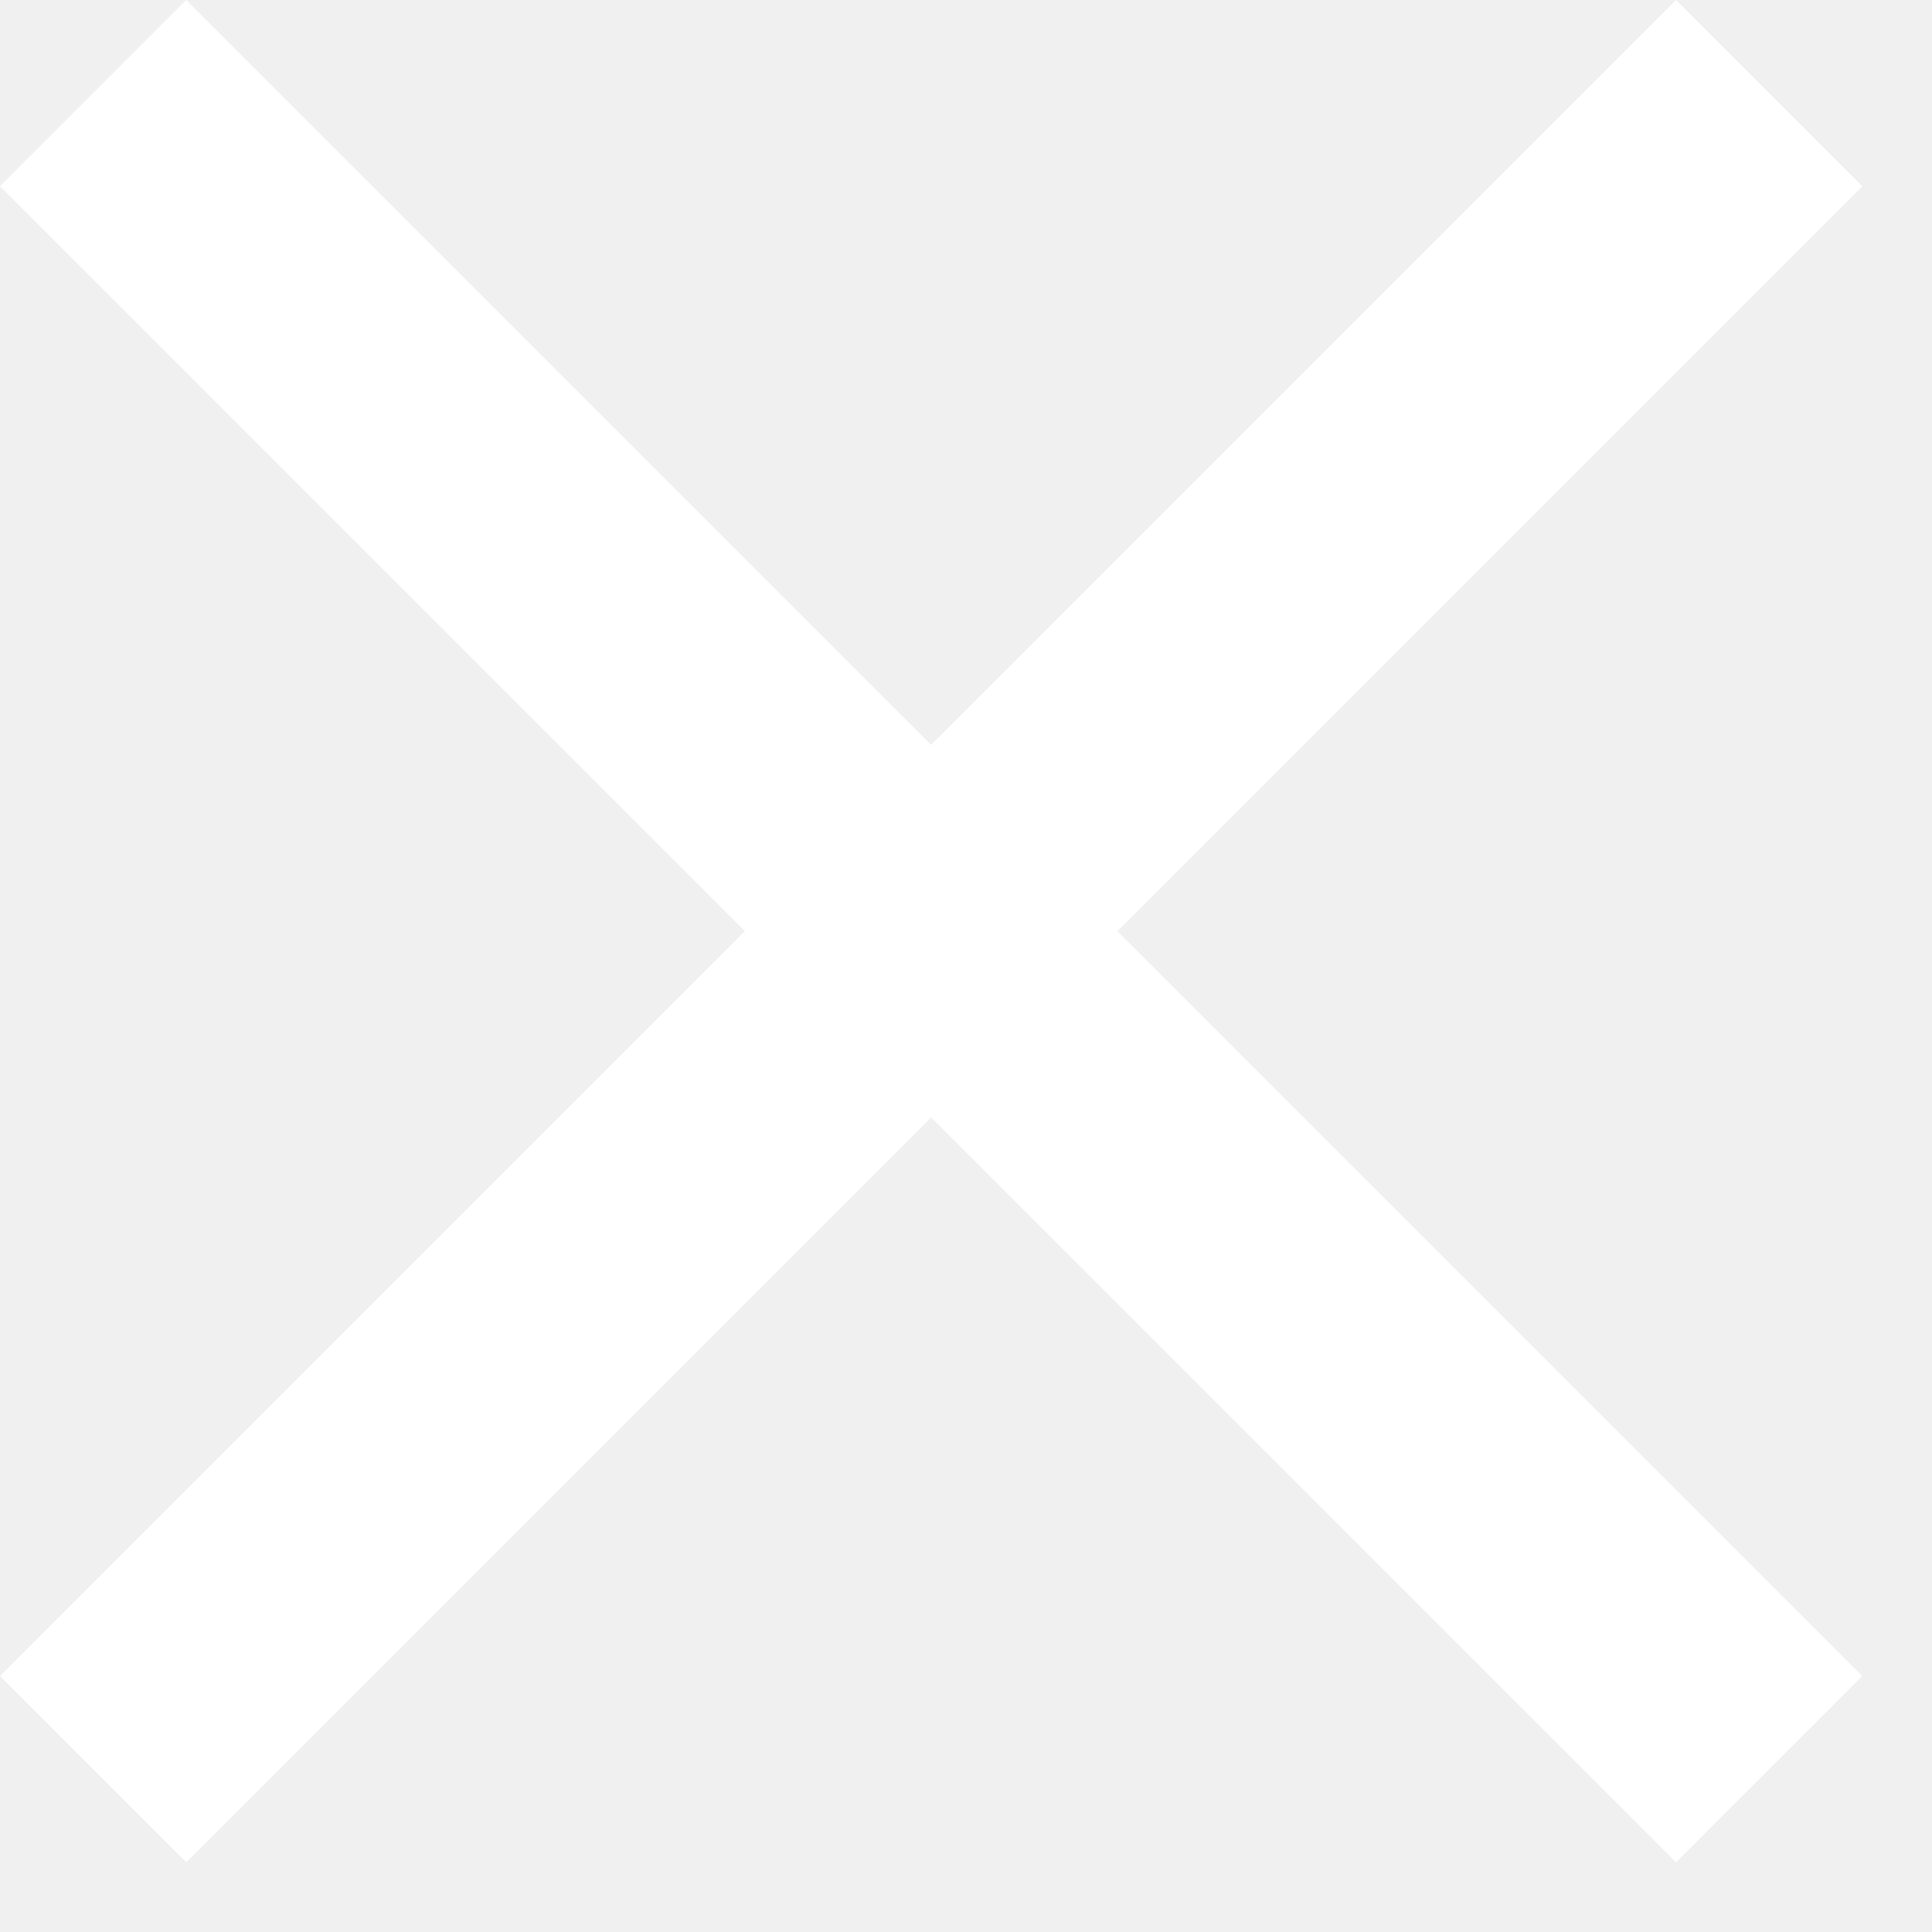
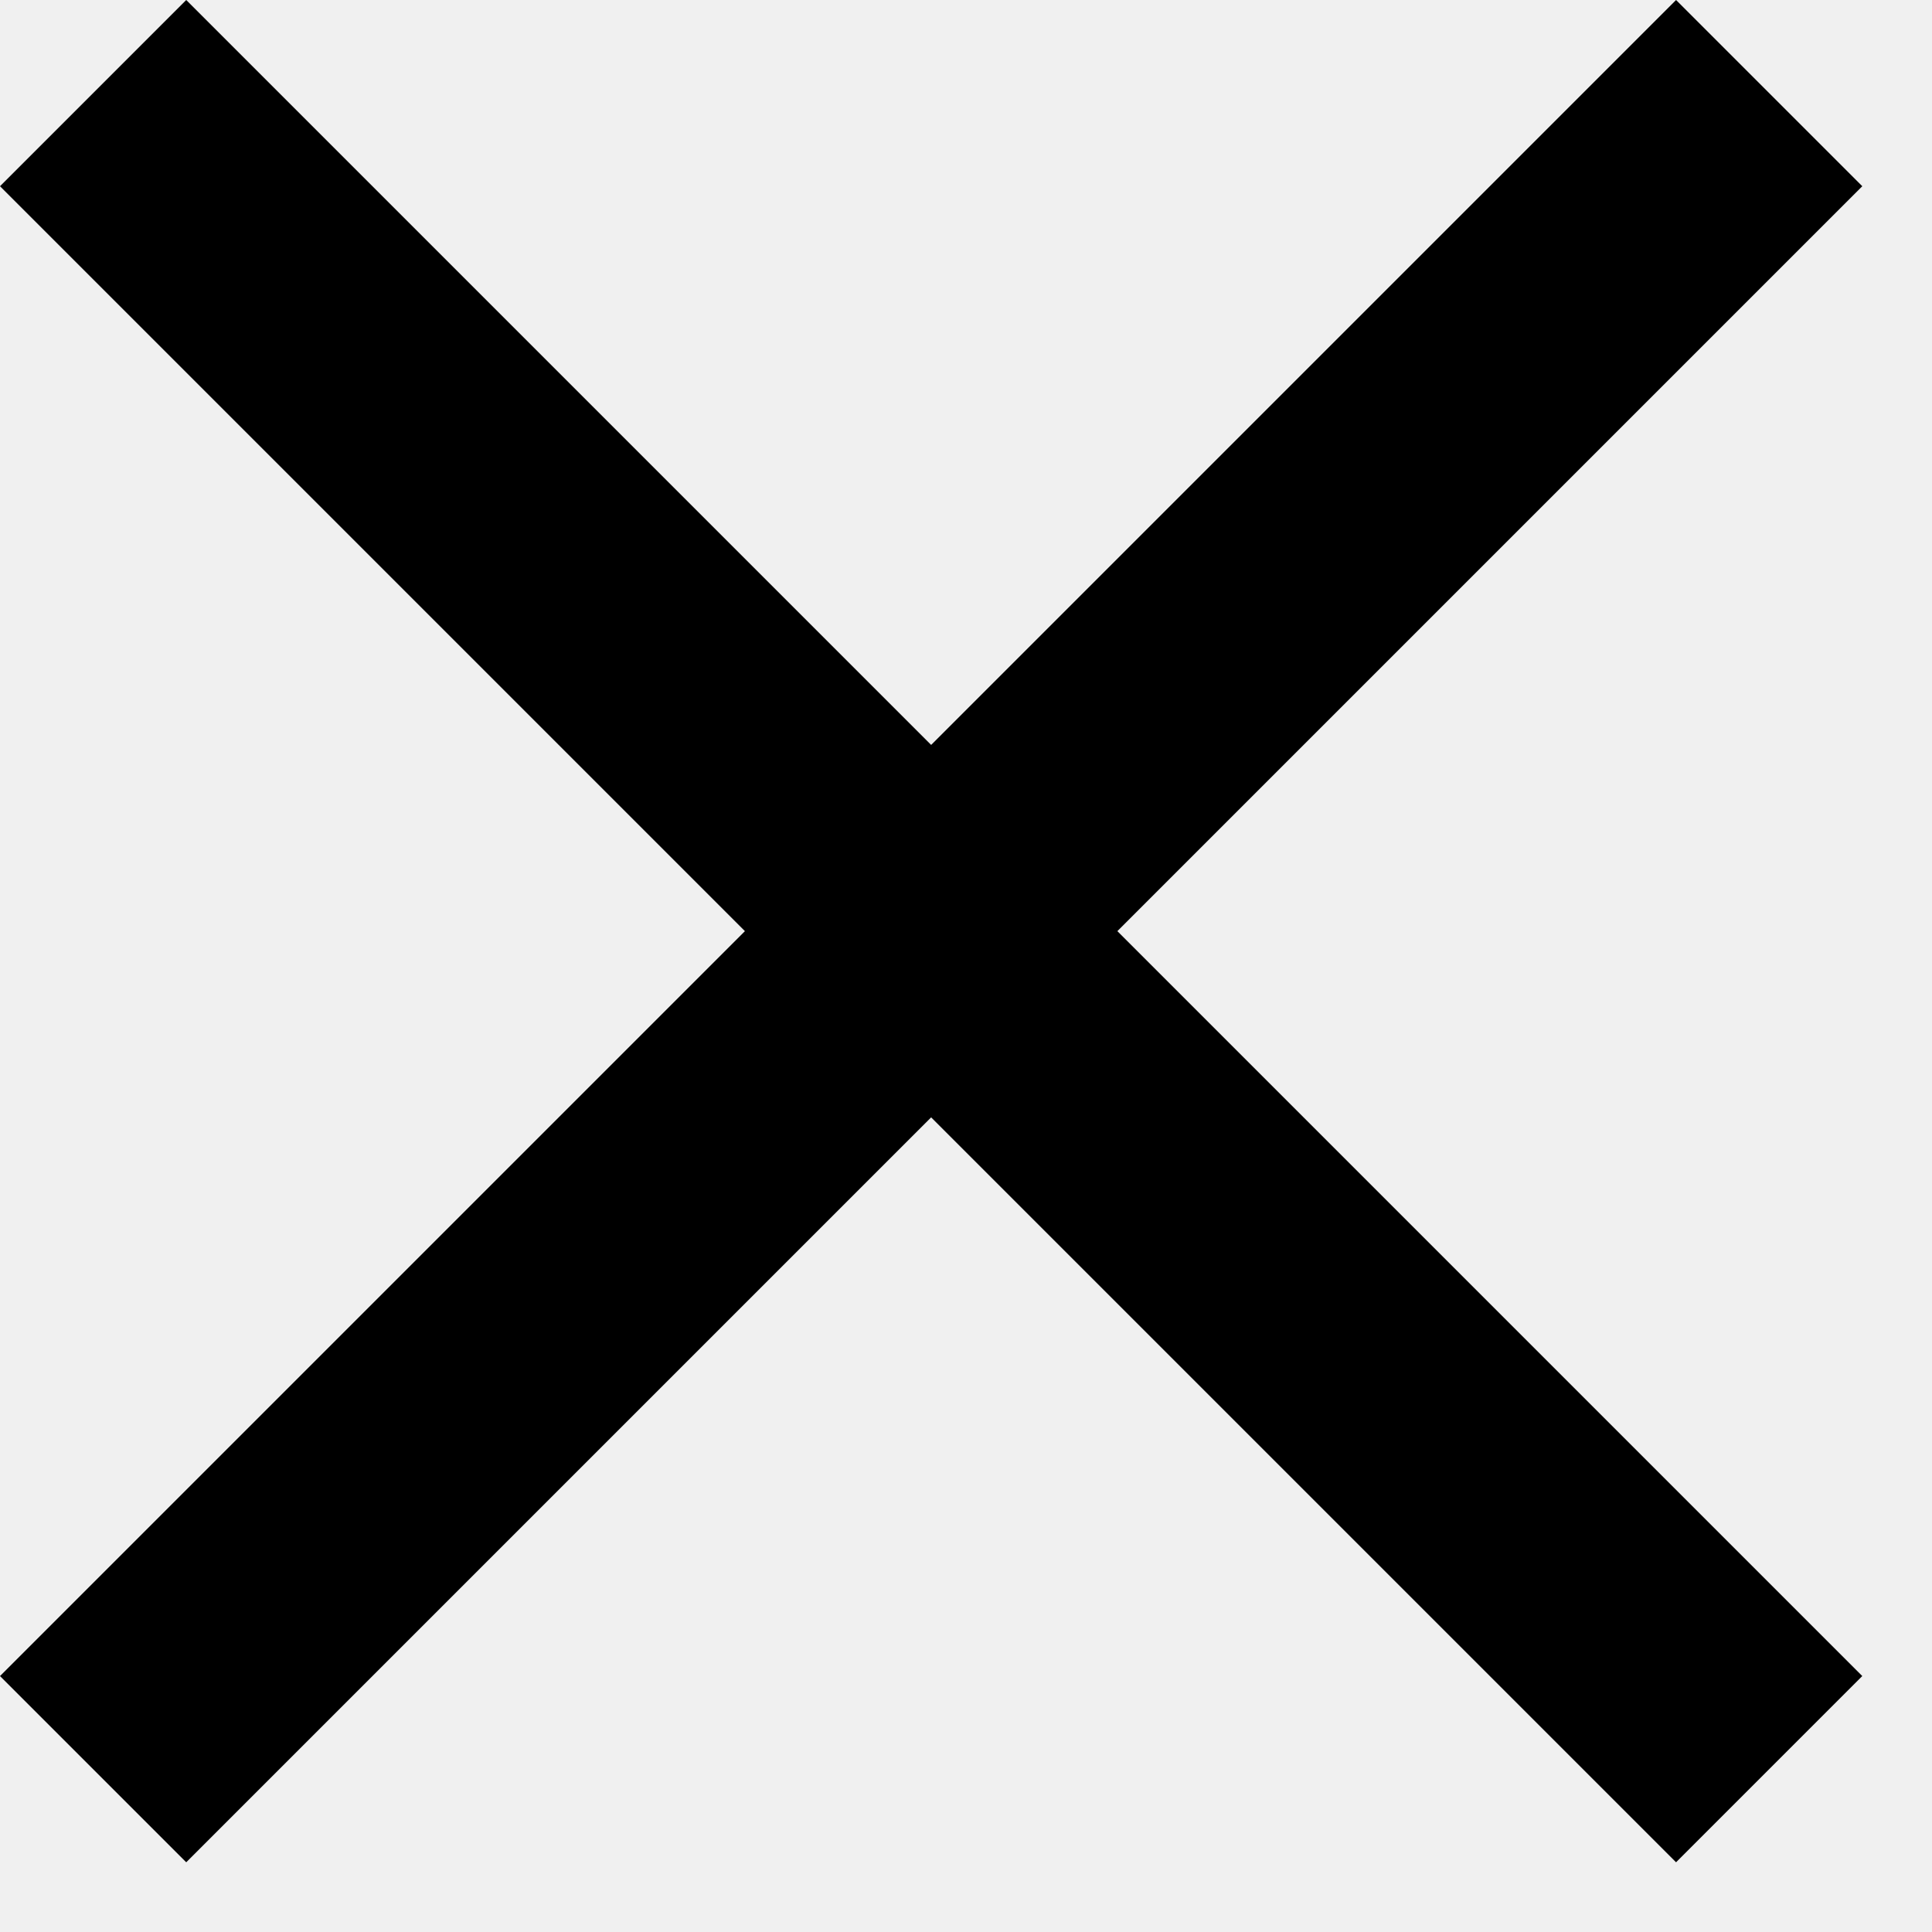
<svg xmlns="http://www.w3.org/2000/svg" width="23" height="23" viewBox="0 0 23 23" fill="none">
-   <path fill-rule="evenodd" clip-rule="evenodd" d="M8.868 11.085L0 2.217L2.217 0L11.085 8.868L19.953 0L22.17 2.217L13.302 11.085L22.17 19.953L19.953 22.17L11.085 13.302L2.217 22.17L0 19.953L8.868 11.085Z" fill="white" />
+   <path fill-rule="evenodd" clip-rule="evenodd" d="M8.868 11.085L0 2.217L2.217 0L11.085 8.868L19.953 0L22.17 2.217L13.302 11.085L22.17 19.953L19.953 22.17L11.085 13.302L2.217 22.17L0 19.953L8.868 11.085Z" fill="black" />
</svg>
